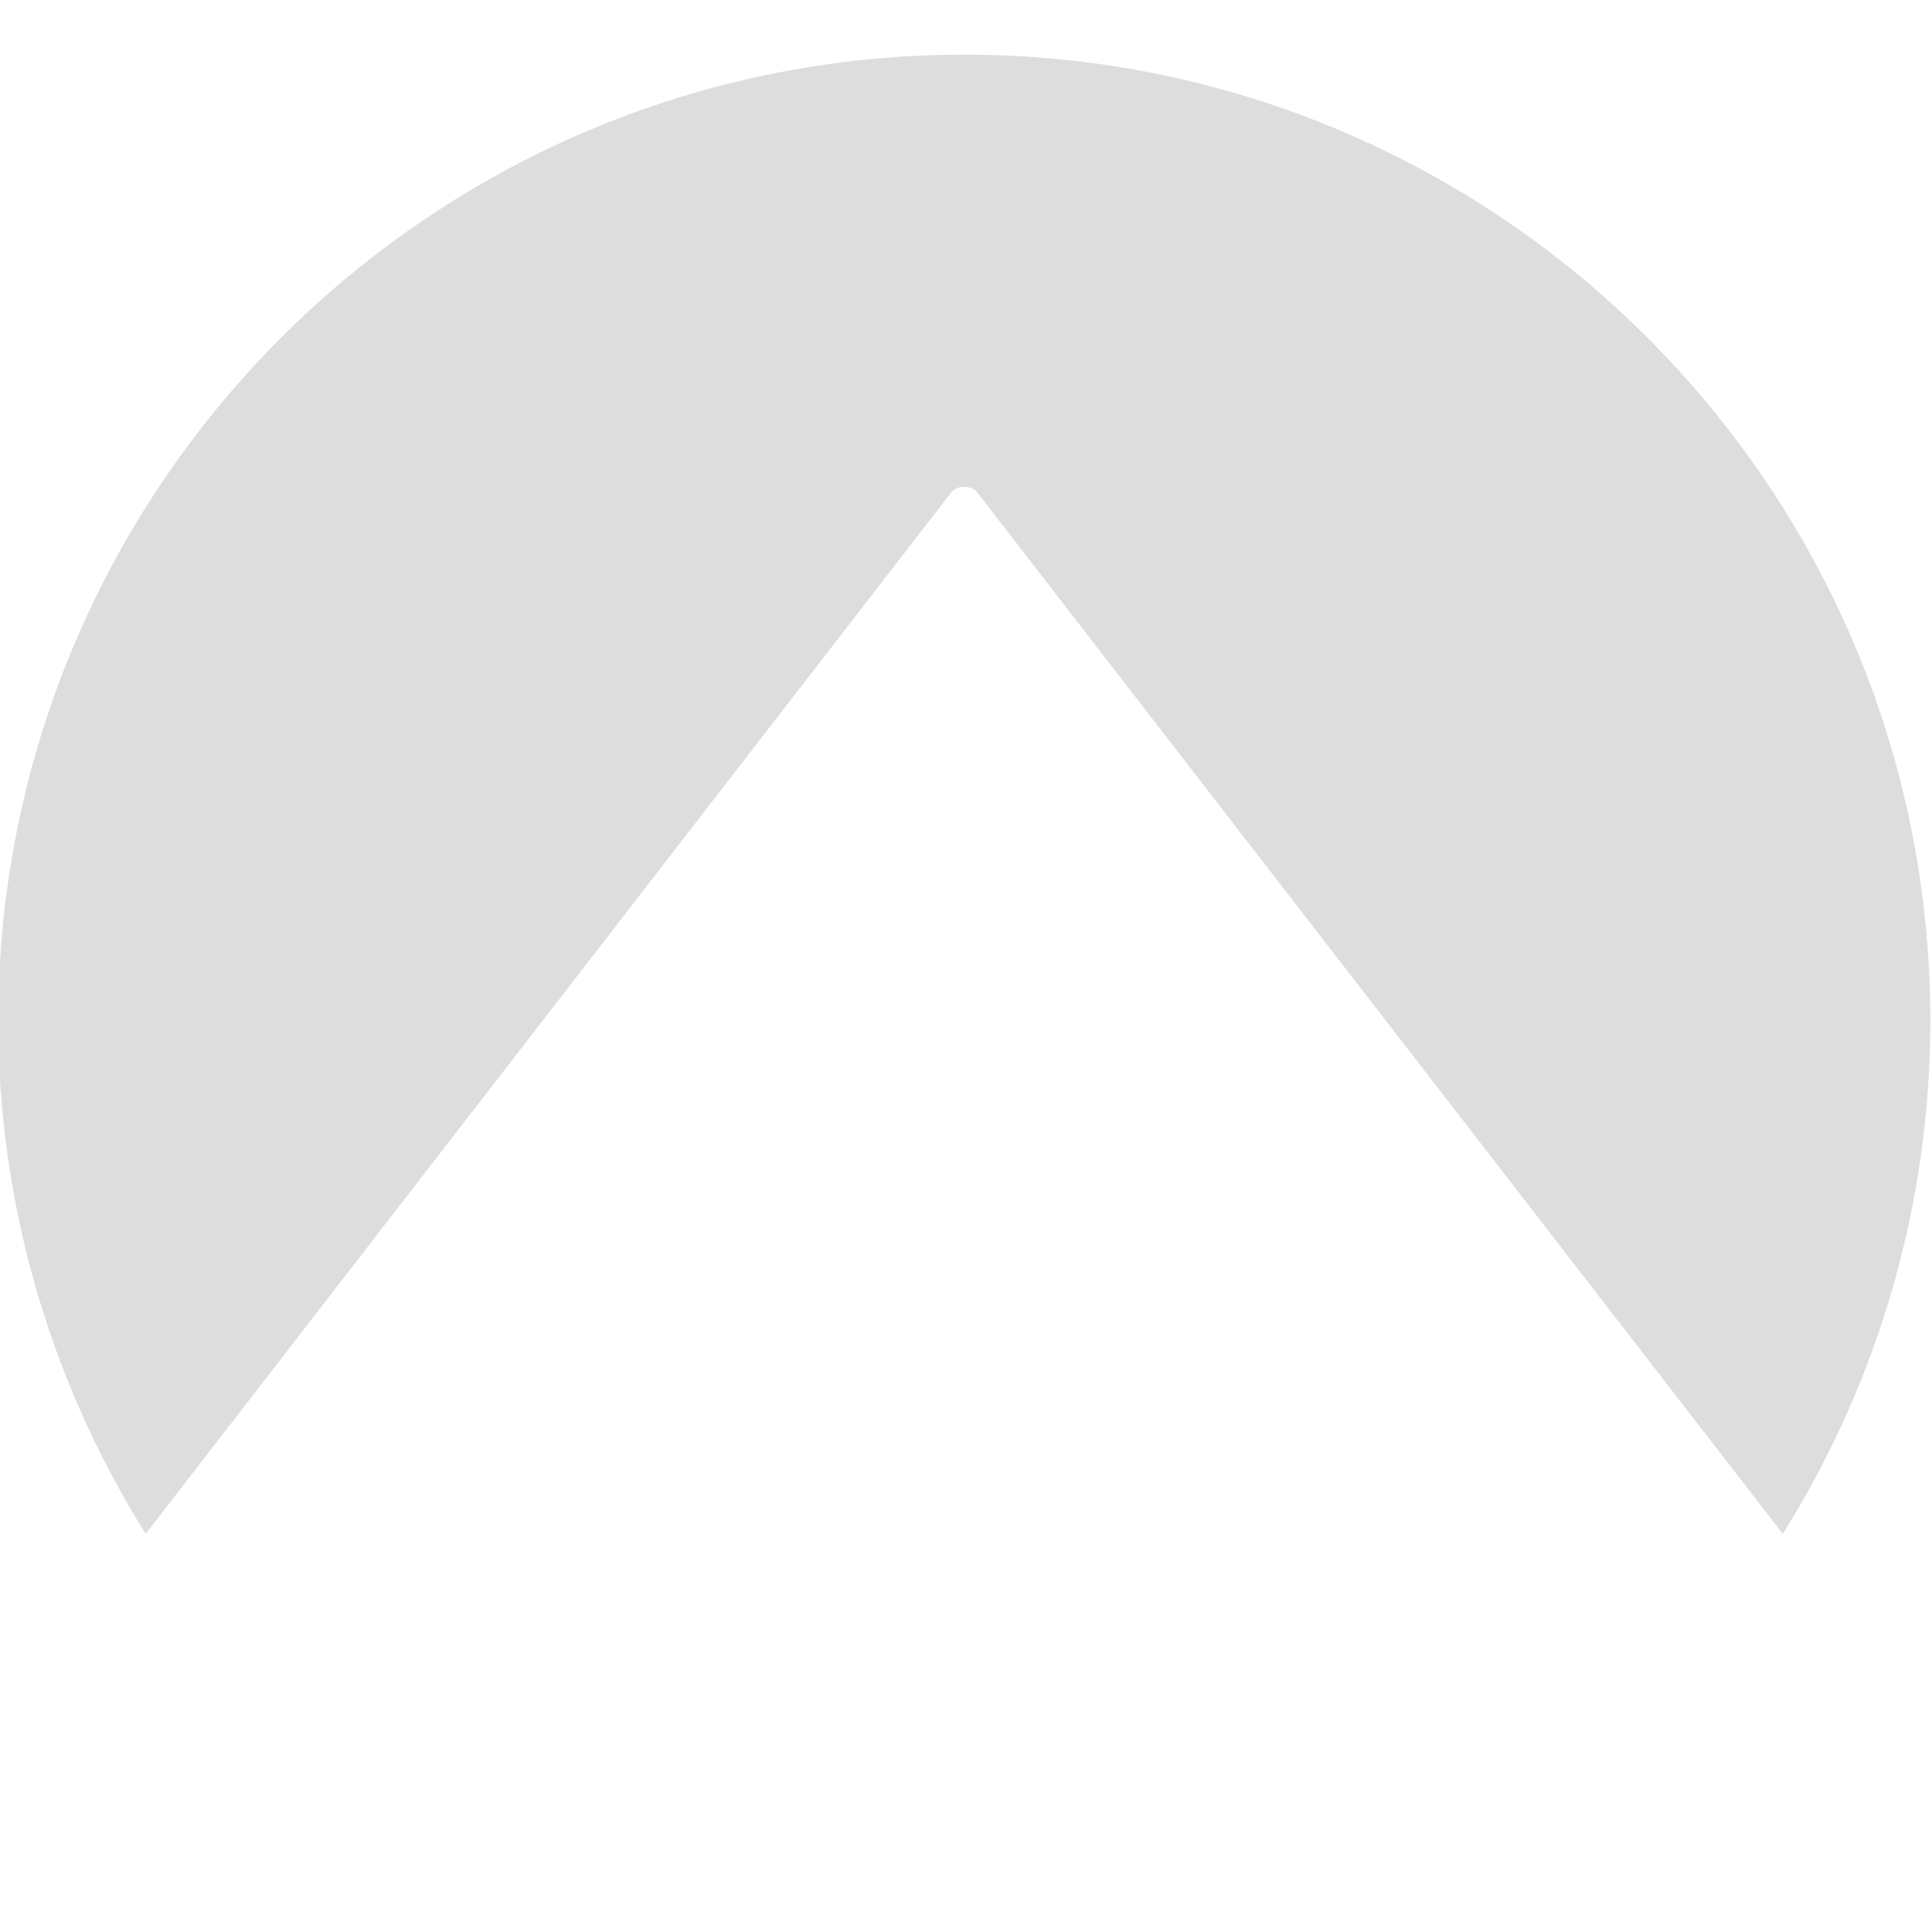
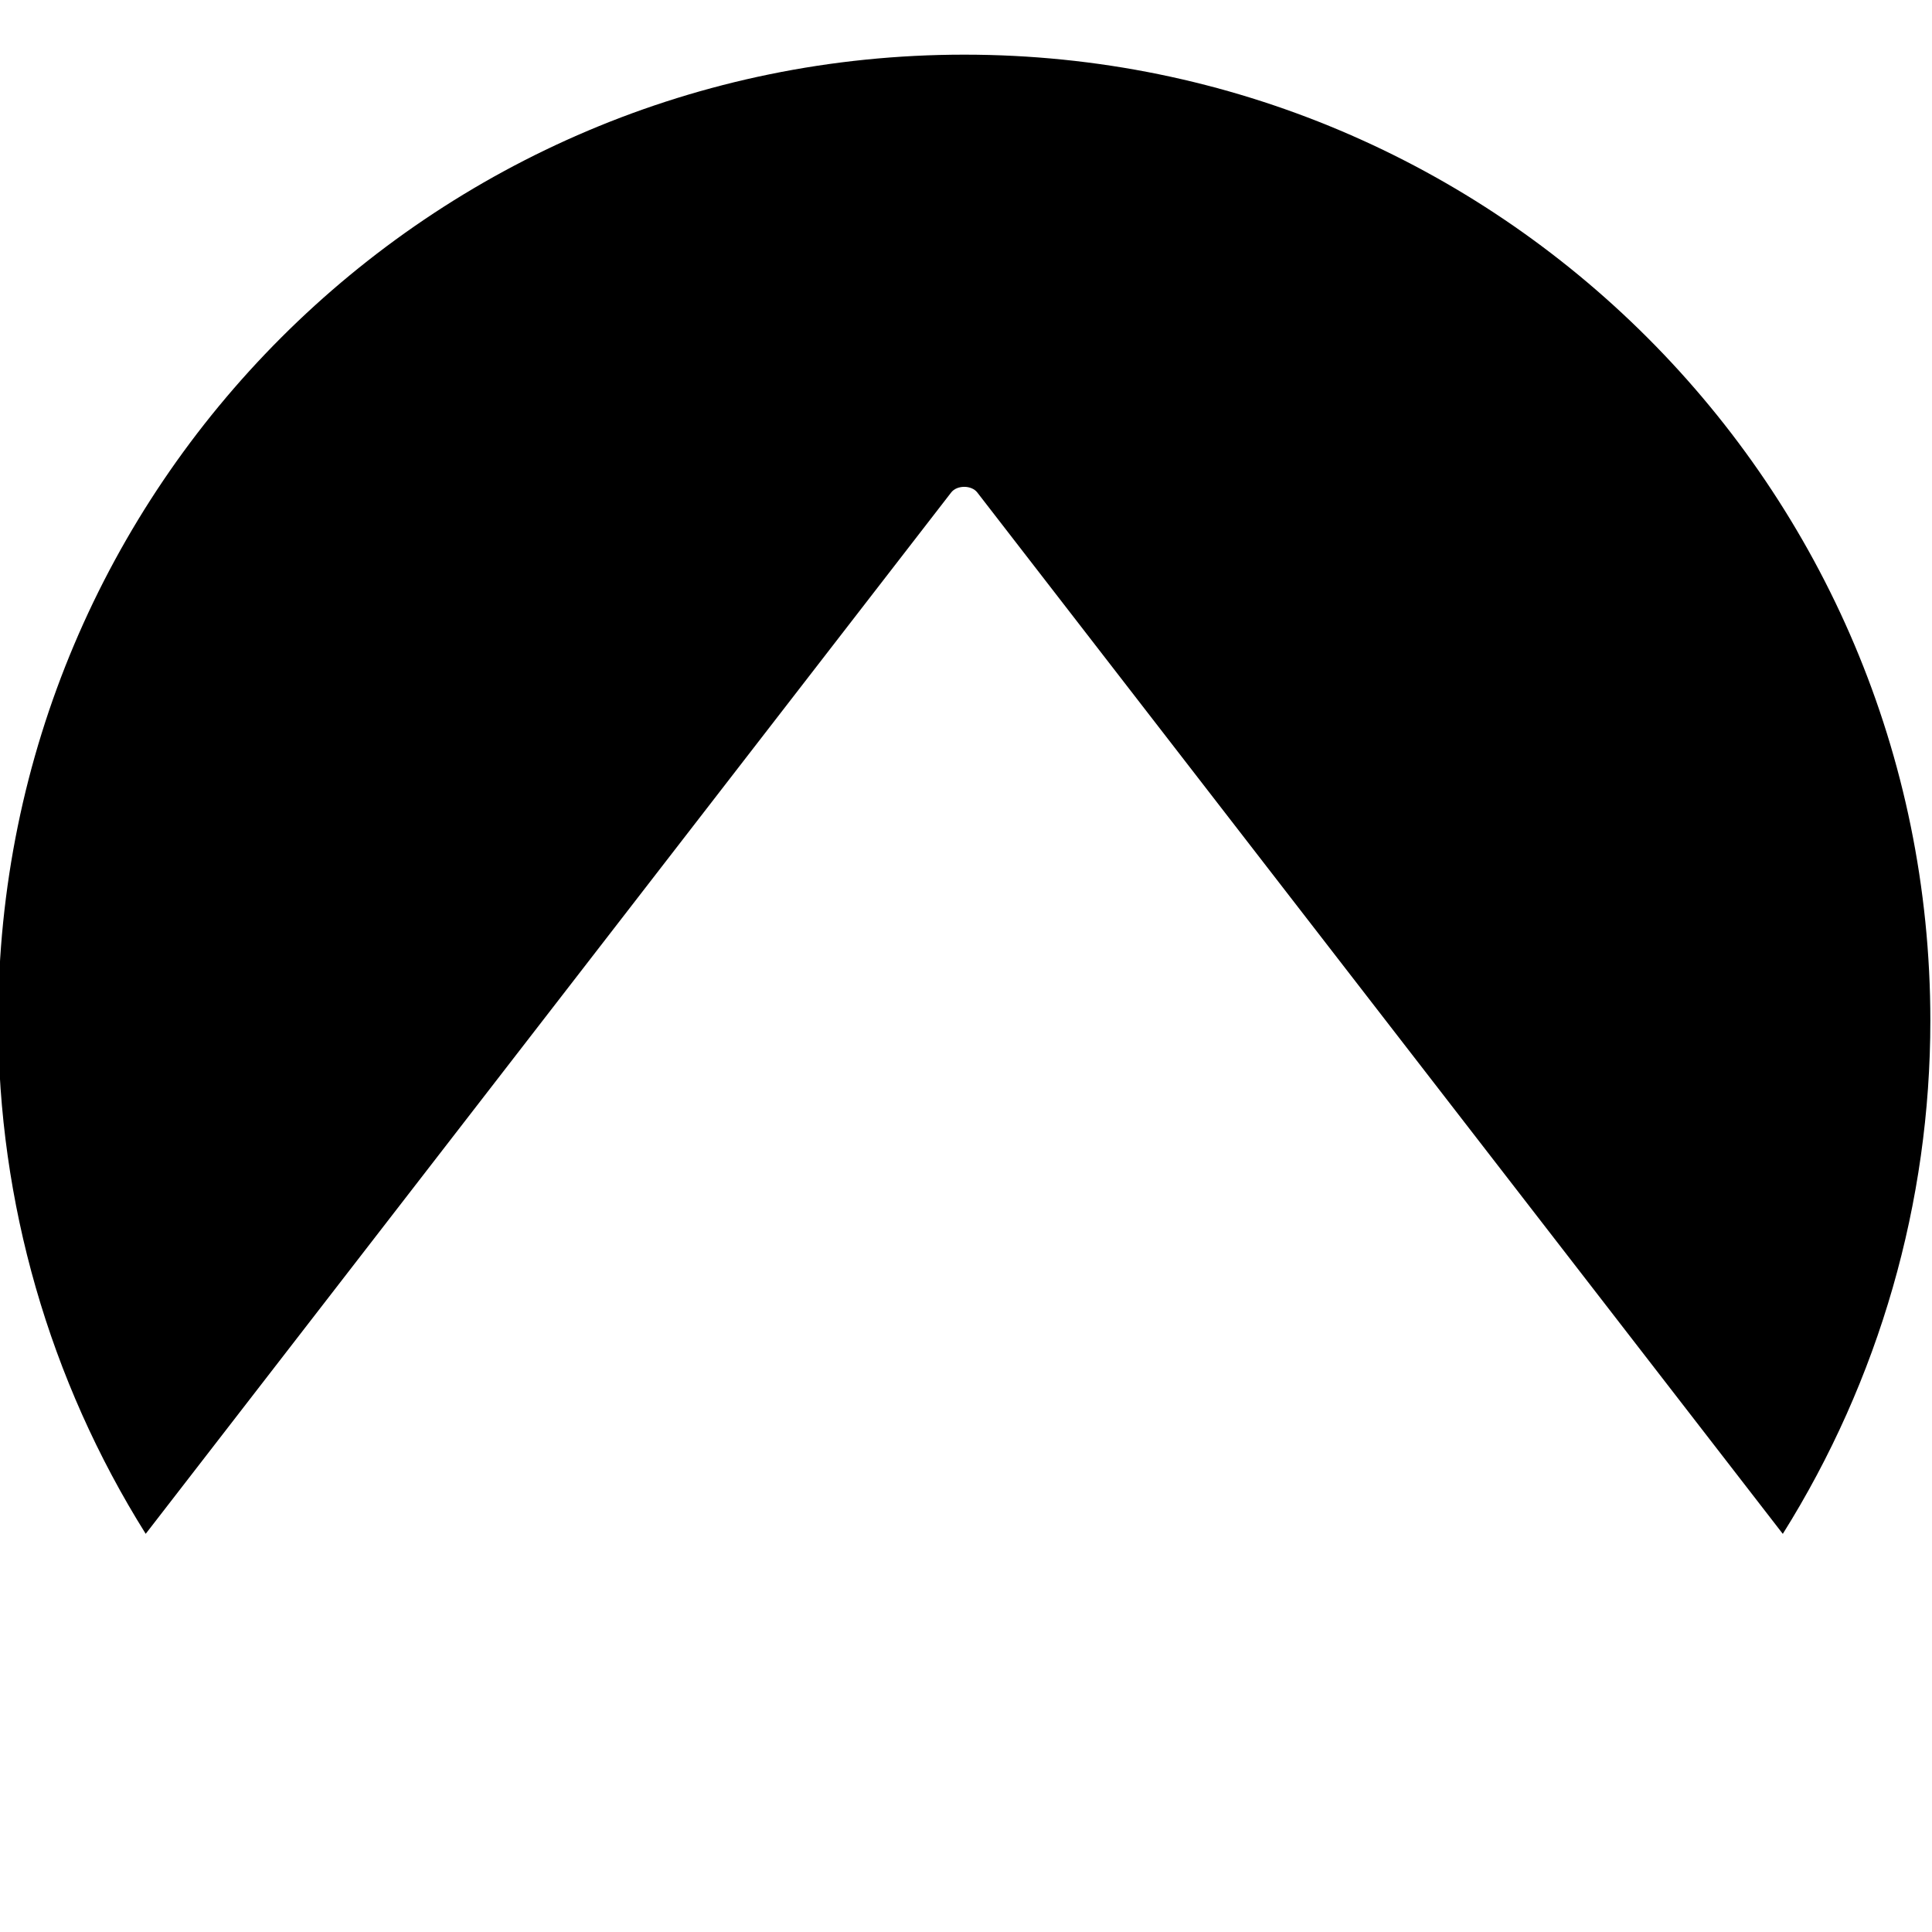
<svg xmlns="http://www.w3.org/2000/svg" xmlns:xlink="http://www.w3.org/1999/xlink" width="16" height="16" viewBox="0 0 4.233 4.233" version="1.1" id="svg1468">
  <defs id="defs1462">
    <linearGradient xlink:href="#linearGradient6924" id="linearGradient6918" x1="42519.285" y1="-7078.789" x2="42575.336" y2="-6966.931" gradientUnits="userSpaceOnUse" />
    <linearGradient id="linearGradient6924">
      <stop style="stop-color:#2185d0;stop-opacity:0" offset="0" id="stop6920" />
      <stop id="stop6926" offset="0.495" style="stop-color:#2185d0;stop-opacity:0.489" />
      <stop style="stop-color:#2185d0;stop-opacity:0.633" offset="1" id="stop6922" />
    </linearGradient>
    <linearGradient xlink:href="#linearGradient6924-6" id="linearGradient6918-3" x1="42519.285" y1="-7078.789" x2="42575.336" y2="-6966.931" gradientUnits="userSpaceOnUse" />
    <linearGradient id="linearGradient6924-6">
      <stop style="stop-color:#ffffff;stop-opacity:0;" offset="0" id="stop6920-7" />
      <stop id="stop6926-5" offset="0.495" style="stop-color:#ffffff;stop-opacity:0.3;" />
      <stop style="stop-color:#ffffff;stop-opacity:0.3;" offset="1" id="stop6922-3" />
    </linearGradient>
  </defs>
  <g id="g370484" transform="matrix(0.06551432,0,0,0.06551432,-2.232417,-1.431776)">
    <path id="path6733-5" style="font-variation-settings:normal;opacity:1;vector-effect:none;fill:url(#linearGradient6918-3);fill-opacity:1;stroke:none;stroke-width:3.678;stroke-linecap:butt;stroke-linejoin:miter;stroke-miterlimit:2;stroke-dasharray:none;stroke-dashoffset:0;stroke-opacity:1;paint-order:stroke markers fill;stop-color:#000000;stop-opacity:1" d="m 42519.285,-7078.789 a 0.761,0.568 0 0 0 -0.738,0.674 l 33.586,125.889 a 87.182,87.182 0 0 0 39.381,-33.764 l -71.565,-92.52 a 0.761,0.568 0 0 0 -0.664,-0.279 z" transform="matrix(0.3705848,0,0,0.3705848,-15690.065,2662.053)" />
-     <path id="path360787" style="opacity:1;fill:#dddddd;fill-opacity:1;stroke-width:17.006;paint-order:markers fill stroke;stop-color:#000000" d="m 11249.461,-1883.696 c -12.74,0 -23.067,10.328 -23.067,23.067 0,4.333 1.22,8.579 3.522,12.251 l 19.232,-24.864 c 0.138,-0.18 0.486,-0.18 0.624,0 l 19.233,24.865 c 2.302,-3.672 3.523,-7.918 3.523,-12.252 0,-12.74 -10.327,-23.067 -23.067,-23.067 z" transform="matrix(1.400635,0,0,1.400635,-15690.065,2662.053)" />
+     <path id="path360787" style="opacity:1;fill-opacity:1;stroke-width:17.006;paint-order:markers fill stroke;stop-color:#000000" d="m 11249.461,-1883.696 c -12.74,0 -23.067,10.328 -23.067,23.067 0,4.333 1.22,8.579 3.522,12.251 l 19.232,-24.864 c 0.138,-0.18 0.486,-0.18 0.624,0 l 19.233,24.865 c 2.302,-3.672 3.523,-7.918 3.523,-12.252 0,-12.74 -10.327,-23.067 -23.067,-23.067 z" transform="matrix(1.400635,0,0,1.400635,-15690.065,2662.053)" />
  </g>
</svg>
